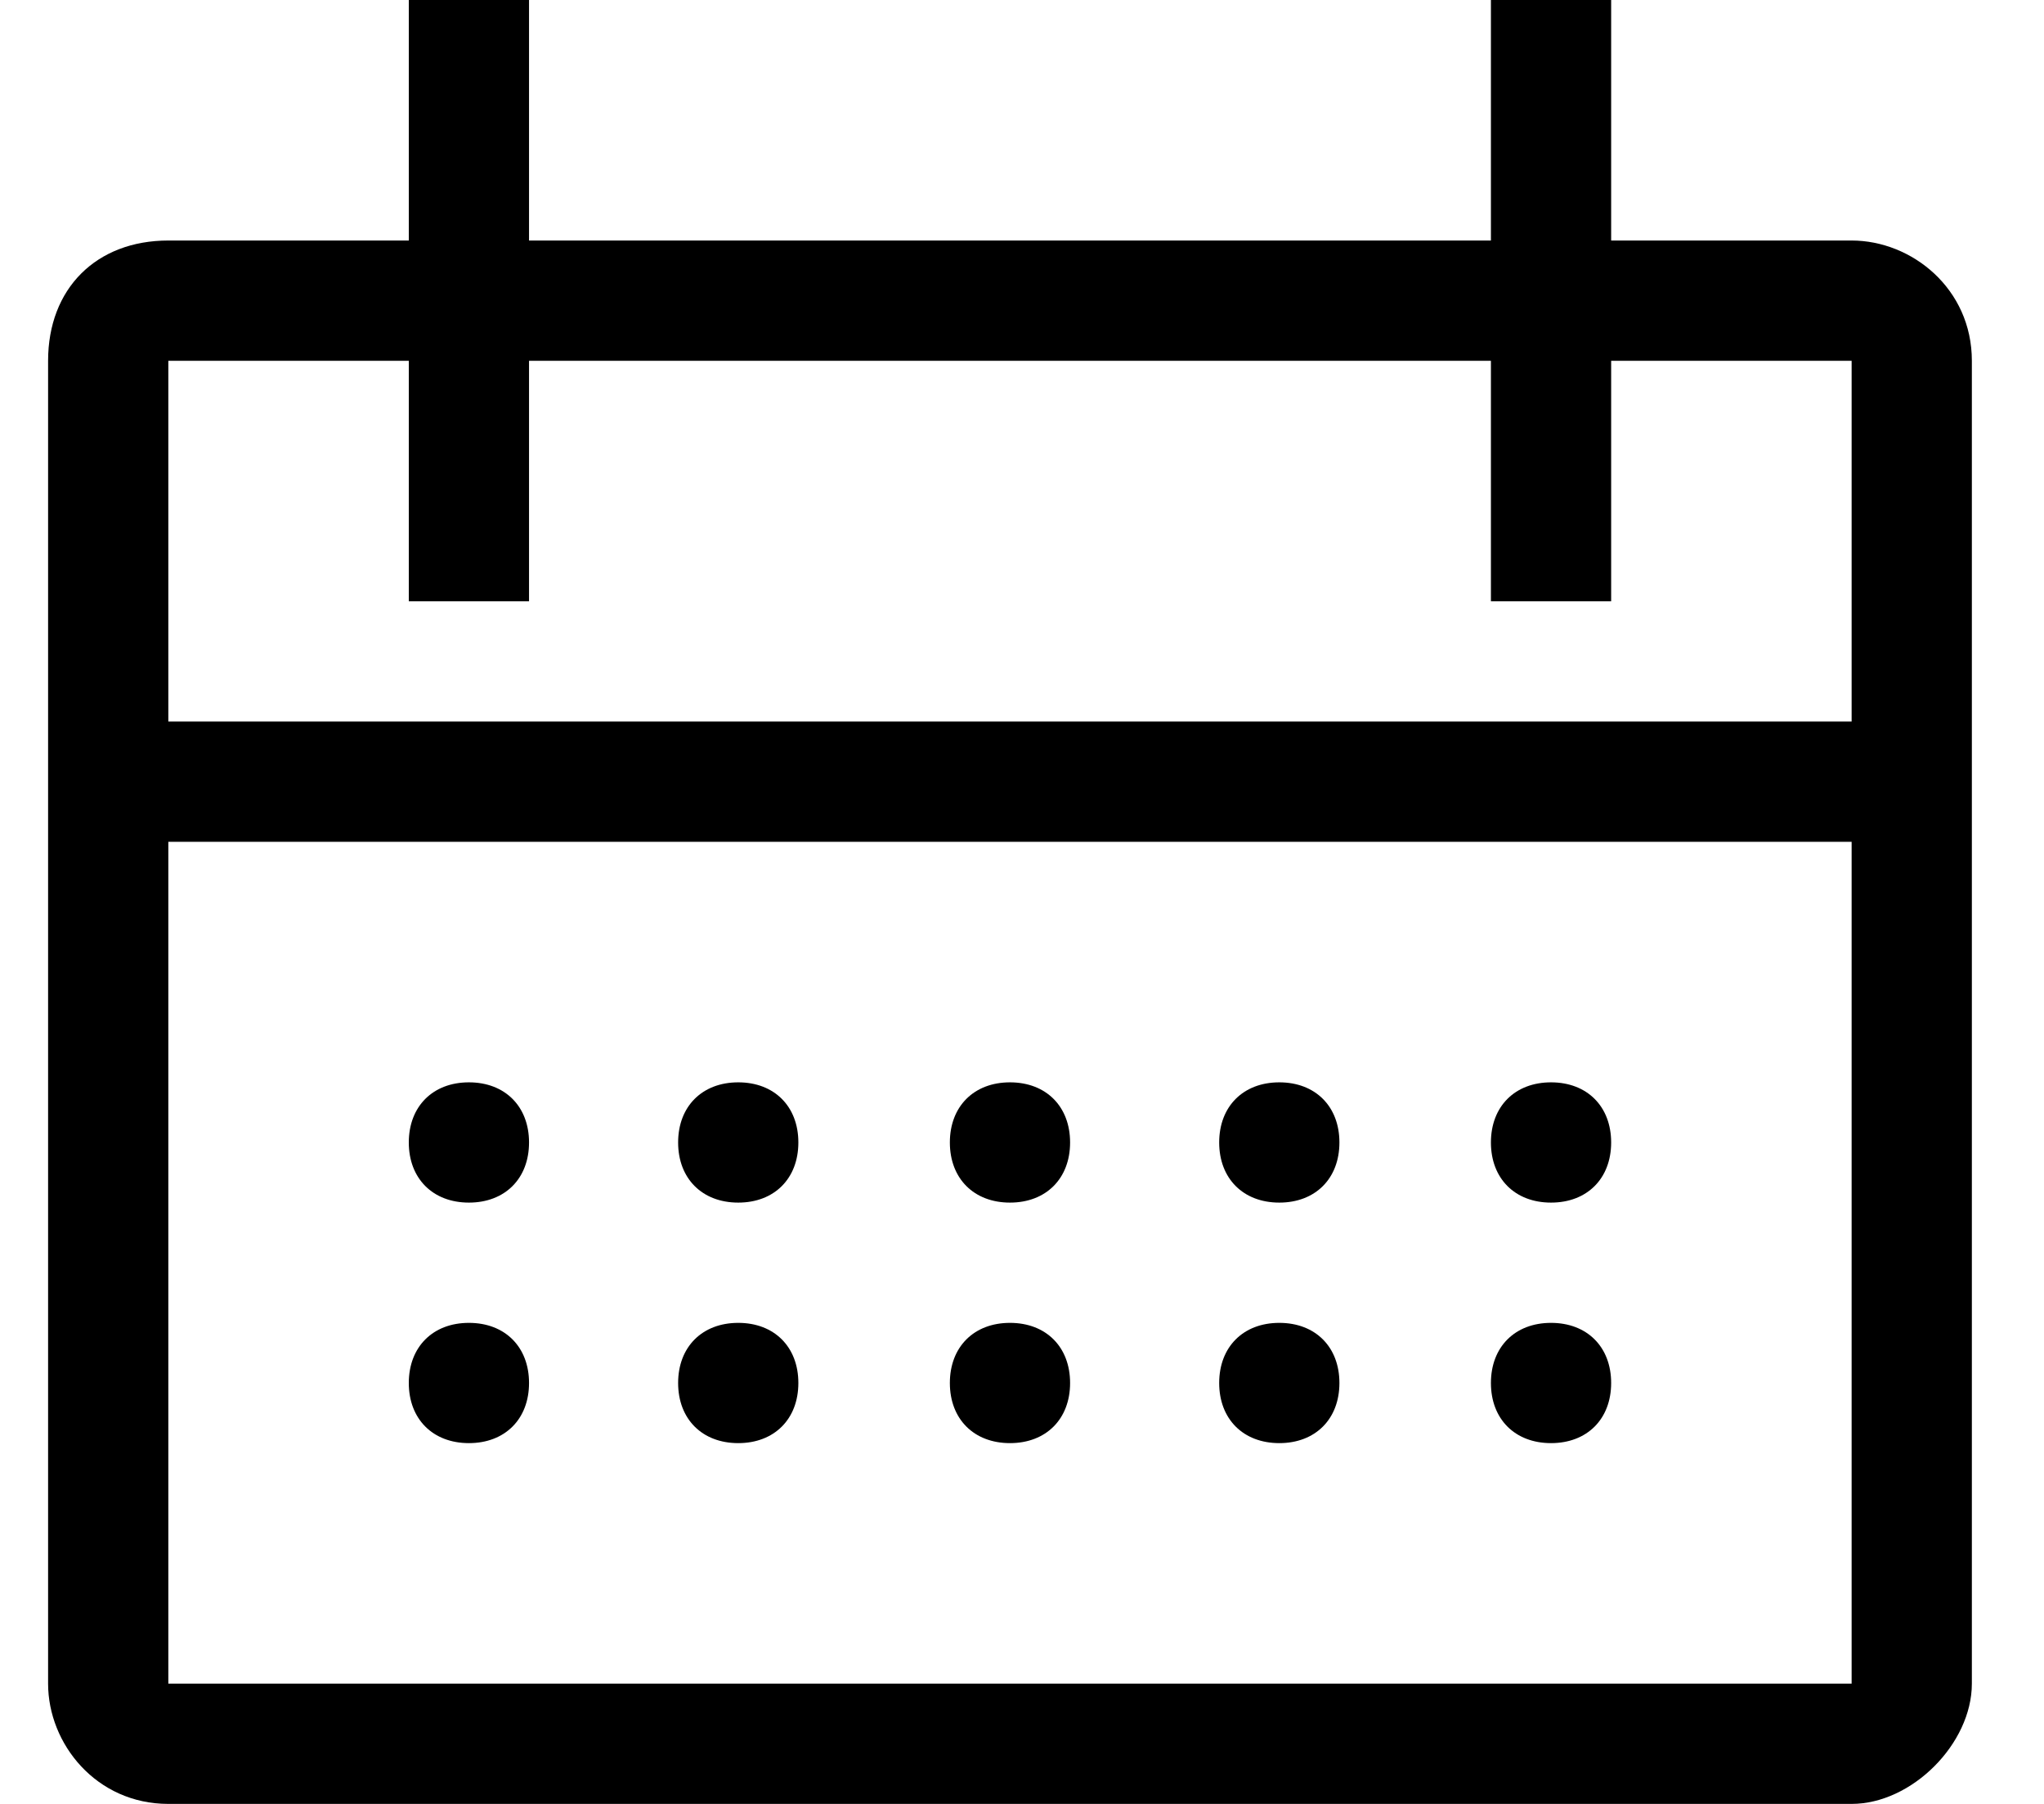
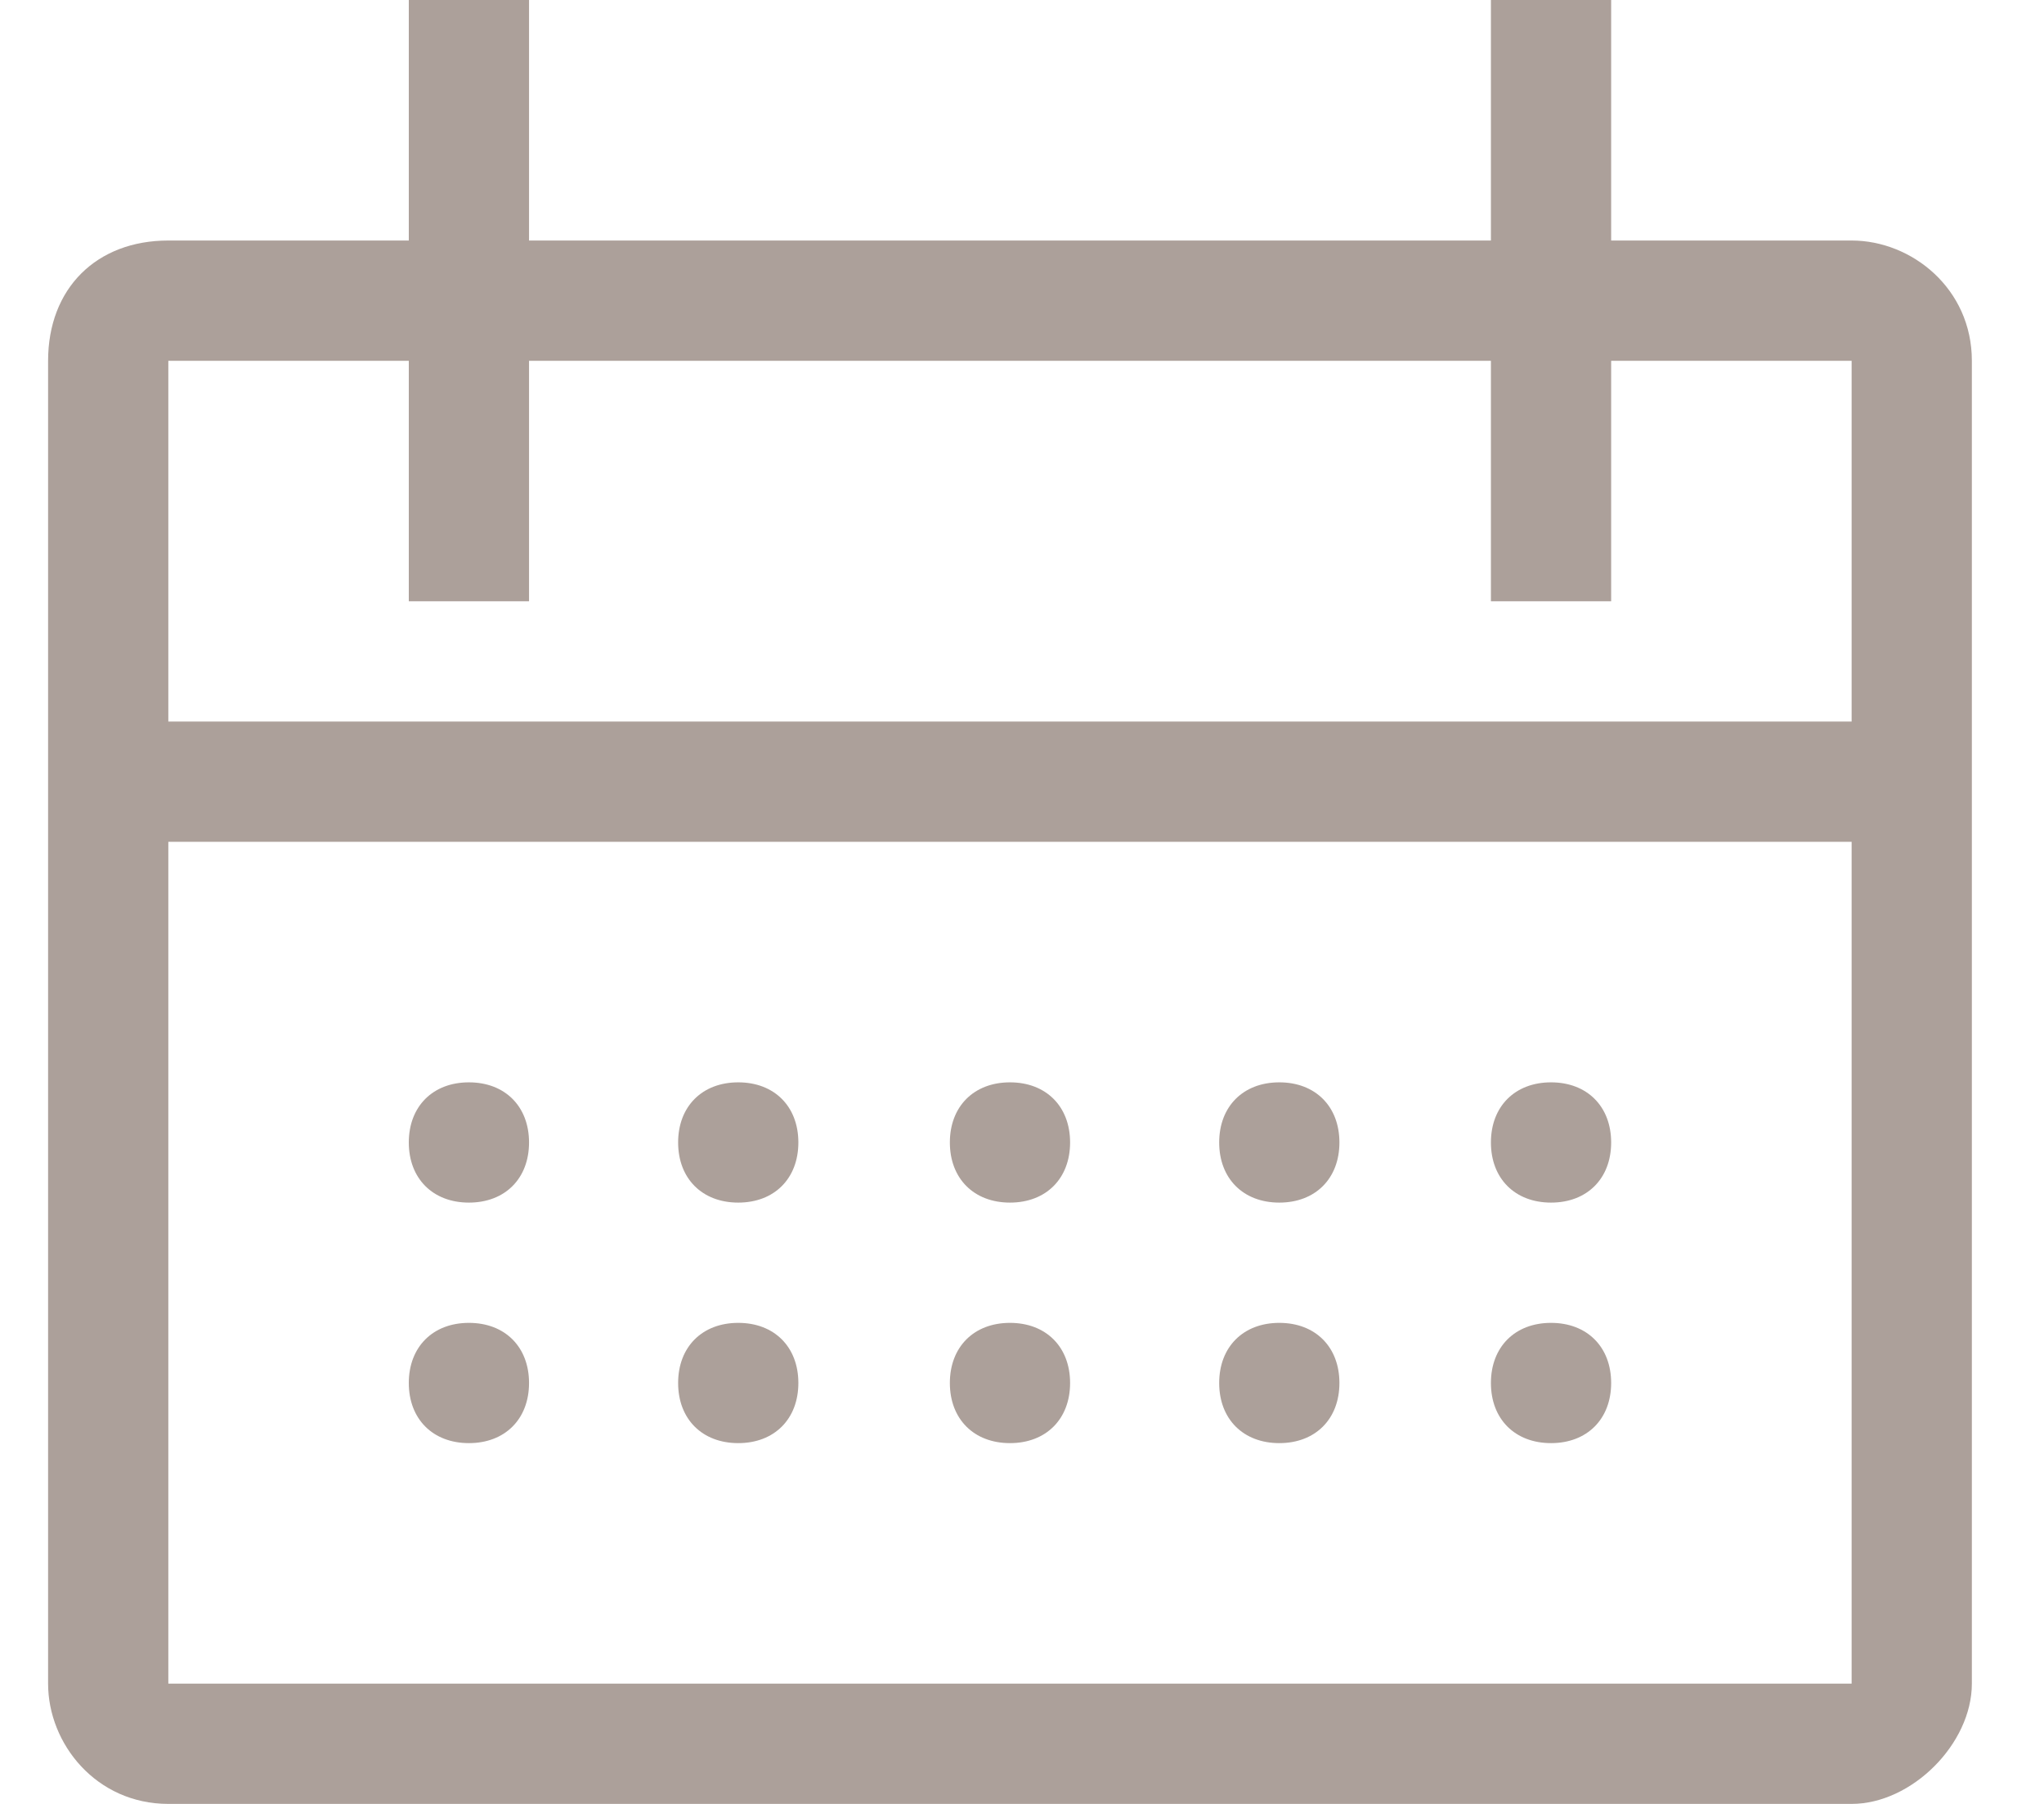
<svg xmlns="http://www.w3.org/2000/svg" width="17" height="15" viewBox="0 0 17 15" fill="none">
-   <path fill="#000" d="M6.14 10c.3 0 .5-.2.5-.5s-.2-.5-.5-.5-.5.2-.5.5.2.5.5.5Z" />
-   <path fill="#000" d="M15.4 2h-2V0h-1v2h-8V0h-1v2h-2c-.6 0-1 .4-1 1v11c0 .5.4 1 1 1h14c.5 0 1-.5 1-1V3c0-.6-.5-1-1-1Zm0 12h-14V7h14v7Zm-14-8V3h2v2h1V3h8v2h1V3h2v3h-14Z" />
-   <path fill="#000" d="M8.4 10c.3 0 .5-.2.5-.5S8.7 9 8.4 9s-.5.2-.5.5.2.5.5.5ZM10.64 10c.3 0 .5-.2.5-.5s-.2-.5-.5-.5-.5.2-.5.5.2.5.5.5ZM6.14 11c-.3 0-.5.2-.5.5s.2.5.5.5.5-.2.5-.5-.2-.5-.5-.5ZM3.9 10c.3 0 .5-.2.5-.5S4.2 9 3.9 9s-.5.2-.5.5.2.5.5.5ZM3.9 11c-.3 0-.5.2-.5.5s.2.5.5.5.5-.2.5-.5-.2-.5-.5-.5ZM8.4 11c-.3 0-.5.2-.5.5s.2.5.5.5.5-.2.5-.5-.2-.5-.5-.5ZM10.64 11c-.3 0-.5.2-.5.5s.2.5.5.5.5-.2.5-.5-.2-.5-.5-.5ZM12.9 10c.3 0 .5-.2.5-.5s-.2-.5-.5-.5-.5.2-.5.5.2.5.5.5ZM12.9 11c-.3 0-.5.2-.5.5s.2.5.5.5.5-.2.5-.5-.2-.5-.5-.5Z" />
+   <path fill="rgba(117, 97, 87, .6)" d="M6.14 10c.3 0 .5-.2.5-.5s-.2-.5-.5-.5-.5.2-.5.5.2.5.5.5Z" />
+   <path fill="rgba(117, 97, 87, .6)" d="M15.4 2h-2V0h-1v2h-8V0h-1v2h-2c-.6 0-1 .4-1 1v11c0 .5.4 1 1 1h14c.5 0 1-.5 1-1V3c0-.6-.5-1-1-1Zm0 12h-14V7h14v7Zm-14-8V3h2v2h1V3h8v2h1V3h2v3h-14Z" />
+   <path fill="rgba(117, 97, 87, .6)" d="M8.4 10c.3 0 .5-.2.5-.5S8.7 9 8.4 9s-.5.2-.5.5.2.5.5.5ZM10.64 10c.3 0 .5-.2.5-.5s-.2-.5-.5-.5-.5.2-.5.5.2.5.5.5ZM6.14 11c-.3 0-.5.2-.5.5s.2.5.5.5.5-.2.5-.5-.2-.5-.5-.5ZM3.9 10c.3 0 .5-.2.5-.5S4.2 9 3.9 9s-.5.2-.5.5.2.5.5.5ZM3.9 11c-.3 0-.5.2-.5.5s.2.5.5.5.5-.2.5-.5-.2-.5-.5-.5ZM8.4 11c-.3 0-.5.2-.5.5s.2.5.5.5.5-.2.5-.5-.2-.5-.5-.5ZM10.64 11c-.3 0-.5.2-.5.5s.2.5.5.5.5-.2.5-.5-.2-.5-.5-.5ZM12.9 10c.3 0 .5-.2.5-.5s-.2-.5-.5-.5-.5.2-.5.5.2.5.5.5ZM12.9 11c-.3 0-.5.2-.5.5s.2.5.5.5.5-.2.5-.5-.2-.5-.5-.5Z" />
</svg>
